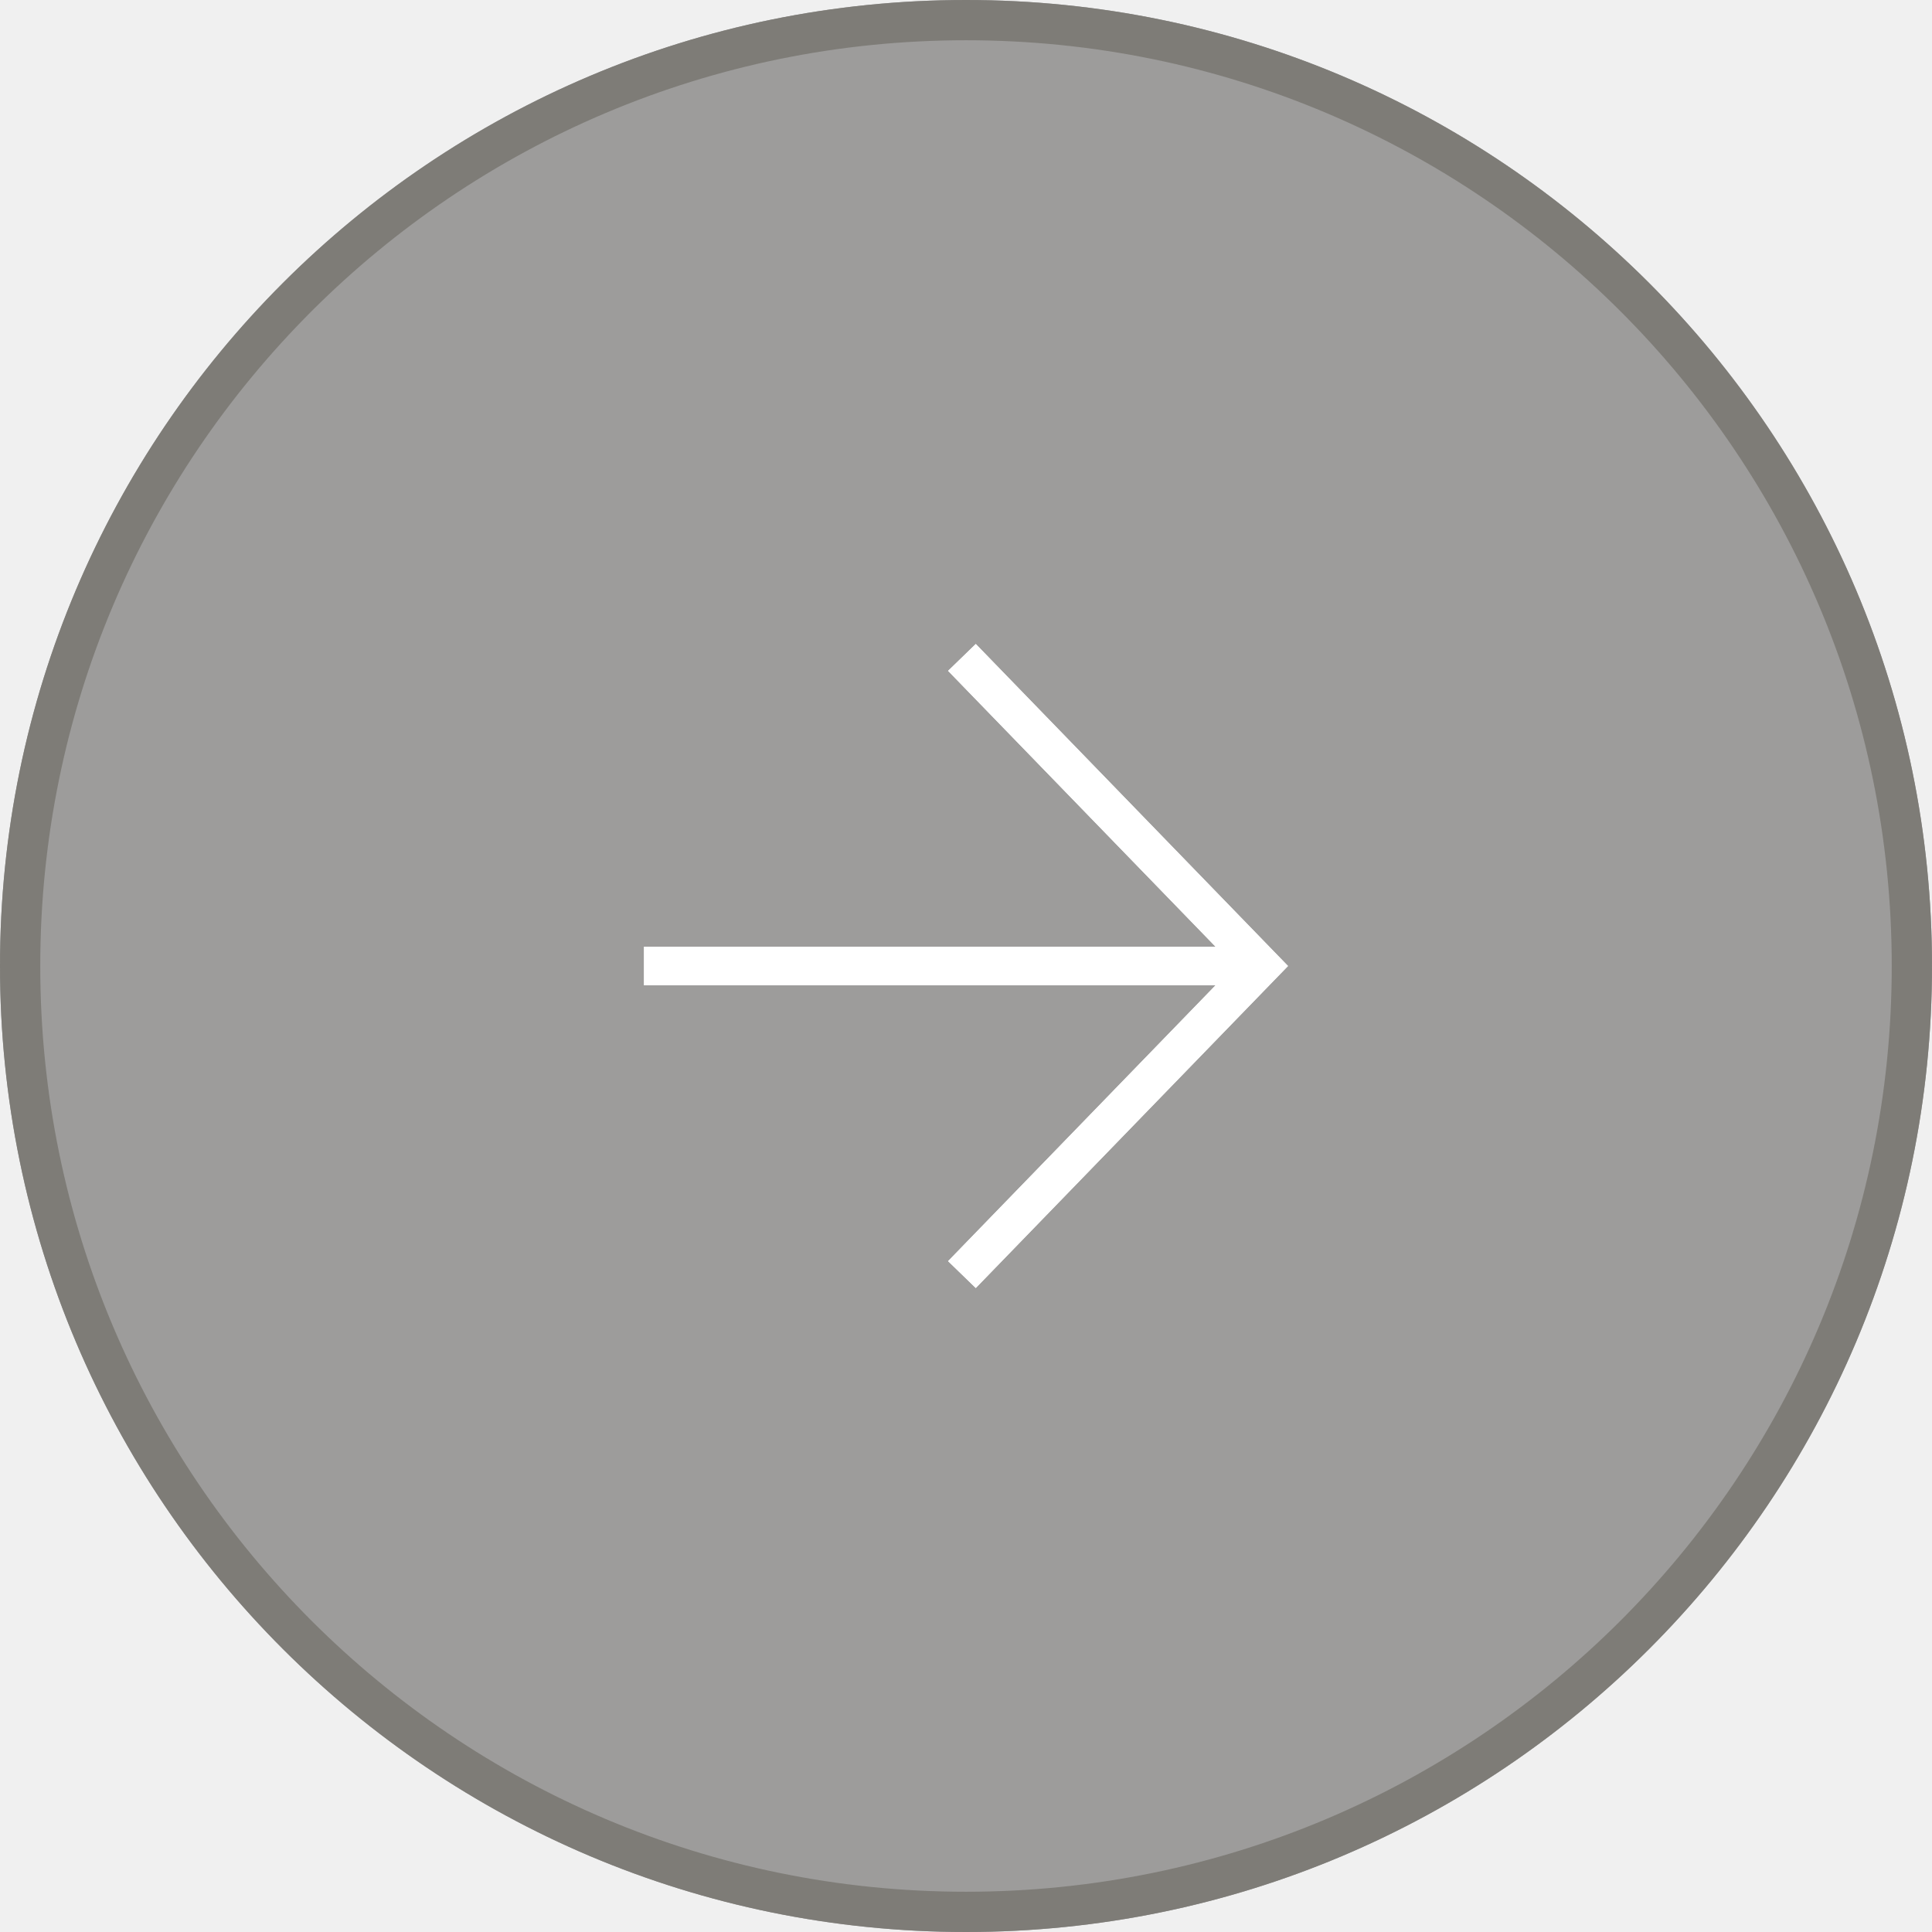
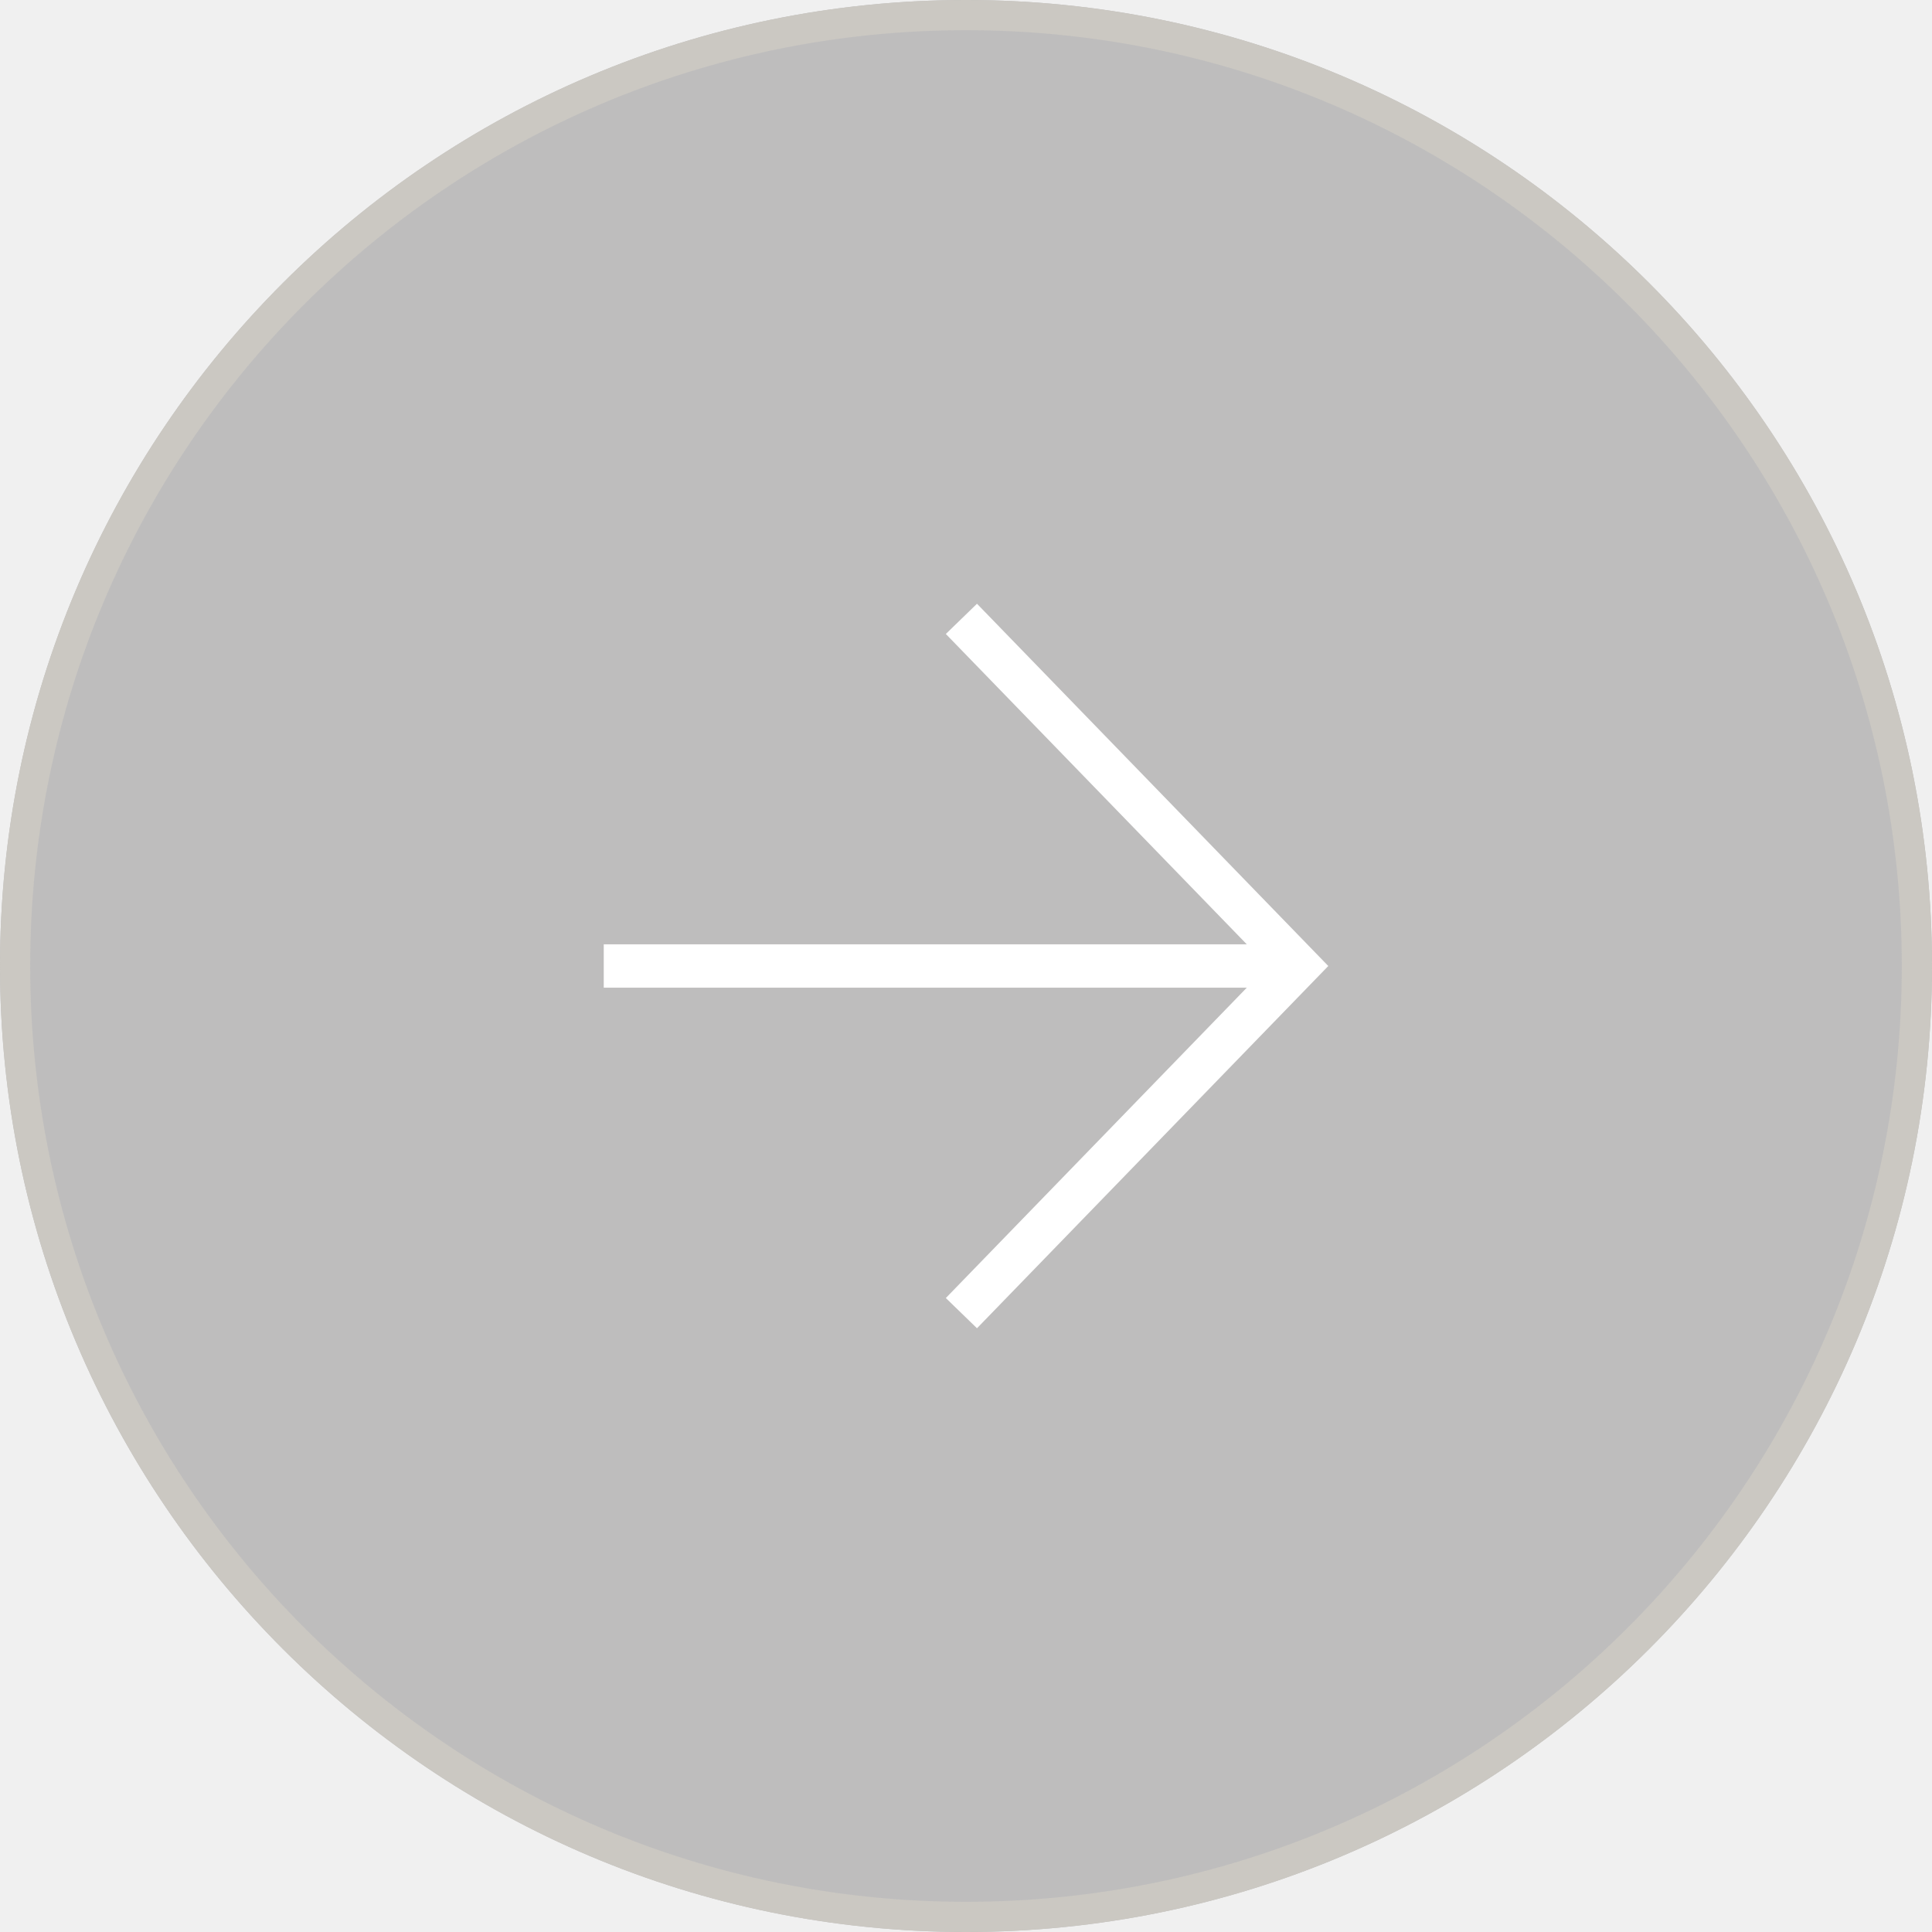
- <svg xmlns="http://www.w3.org/2000/svg" width="48" height="48" viewBox="0 0 48 48" fill="none">
-   <g filter="url(#filter0_b_5462_517)">
-     <path d="M48 24C48 37.255 37.255 48 24 48C10.745 48 0 37.255 0 24C0 10.745 10.745 0 24 0C37.255 0 48 10.745 48 24Z" fill="#4A4946" fill-opacity="0.5" />
-     <path d="M47.5 24C47.5 36.979 36.979 47.5 24 47.5C11.021 47.5 0.5 36.979 0.5 24C0.5 11.021 11.021 0.5 24 0.5C36.979 0.5 47.5 11.021 47.5 24Z" stroke="#7E7C77" />
+ <svg xmlns="http://www.w3.org/2000/svg" width="64" height="64" viewBox="0 0 64 64" fill="none">
+   <g filter="url(#filter0_b_35_42598)">
+     <path d="M64 32C64 49.673 49.673 64 32 64C14.327 64 0 49.673 0 32C0 14.327 14.327 0 32 0C49.673 0 64 14.327 64 32Z" fill="#4A4946" fill-opacity="0.3" />
+     <path d="M63.5 32C63.5 49.397 49.397 63.5 32 63.5C14.603 63.5 0.5 49.397 0.5 32C0.5 14.603 14.603 0.5 32 0.5C49.397 0.5 63.5 14.603 63.5 32Z" stroke="#CBC8C2" />
  </g>
-   <mask id="path-3-inside-1_5462_517" fill="white">
-     <path fill-rule="evenodd" clip-rule="evenodd" d="M30.201 23.521L23.555 16.667L24.243 16L32 24L24.243 32L23.555 31.333L30.201 24.479H23.1H16V23.521H23.1H30.201Z" />
-   </mask>
-   <path fill-rule="evenodd" clip-rule="evenodd" d="M30.201 23.521L23.555 16.667L24.243 16L32 24L24.243 32L23.555 31.333L30.201 24.479H23.1H16V23.521H23.1H30.201Z" fill="white" />
-   <path d="M23.555 16.667L22.51 15.59L21.434 16.634L22.478 17.711L23.555 16.667ZM30.201 23.521V25.021H33.745L31.277 22.477L30.201 23.521ZM24.243 16L25.319 14.956L24.275 13.879L23.198 14.923L24.243 16ZM32 24L33.077 25.044L34.089 24L33.077 22.956L32 24ZM24.243 32L23.198 33.077L24.275 34.121L25.319 33.044L24.243 32ZM23.555 31.333L22.478 30.288L21.434 31.365L22.51 32.409L23.555 31.333ZM30.201 24.479L31.277 25.523L33.745 22.979H30.201V24.479ZM16 24.479H14.5V25.979H16V24.479ZM16 23.521V22.021H14.5V23.521H16ZM22.478 17.711L29.124 24.565L31.277 22.477L24.631 15.623L22.478 17.711ZM23.198 14.923L22.51 15.59L24.599 17.744L25.287 17.077L23.198 14.923ZM22.51 32.409L23.198 33.077L25.287 30.923L24.599 30.256L22.51 32.409ZM29.124 23.435L22.478 30.288L24.631 32.377L31.277 25.523L29.124 23.435ZM14.5 23.521V24.479H17.5V23.521H14.5ZM33.077 22.956L25.319 14.956L23.166 17.044L30.923 25.044L33.077 22.956ZM25.319 33.044L33.077 25.044L30.923 22.956L23.166 30.956L25.319 33.044ZM16 25.979H23.1V22.979H16V25.979ZM23.1 25.979H30.201V22.979H23.1V25.979ZM30.201 22.021H23.1V25.021H30.201V22.021ZM23.1 22.021H16V25.021H23.1V22.021Z" fill="white" mask="url(#path-3-inside-1_5462_517)" />
+   <path fill-rule="evenodd" clip-rule="evenodd" d="M41.301 31.281L31.332 21.001L32.364 20L44.001 32L32.364 44L31.332 42.999L41.301 32.719H20V31.281H41.301Z" fill="white" />
  <defs>
-     <filter id="filter0_b_5462_517" x="-15" y="-15" width="78" height="78" filterUnits="userSpaceOnUse" color-interpolation-filters="sRGB">
+     <filter id="filter0_b_35_42598" x="-30" y="-30" width="124" height="124" filterUnits="userSpaceOnUse" color-interpolation-filters="sRGB">
      <feFlood flood-opacity="0" result="BackgroundImageFix" />
-       <feGaussianBlur in="BackgroundImageFix" stdDeviation="7.5" />
-       <feComposite in2="SourceAlpha" operator="in" result="effect1_backgroundBlur_5462_517" />
-       <feBlend mode="normal" in="SourceGraphic" in2="effect1_backgroundBlur_5462_517" result="shape" />
+       <feGaussianBlur in="BackgroundImageFix" stdDeviation="15" />
+       <feComposite in2="SourceAlpha" operator="in" result="effect1_backgroundBlur_35_42598" />
+       <feBlend mode="normal" in="SourceGraphic" in2="effect1_backgroundBlur_35_42598" result="shape" />
    </filter>
  </defs>
</svg>
